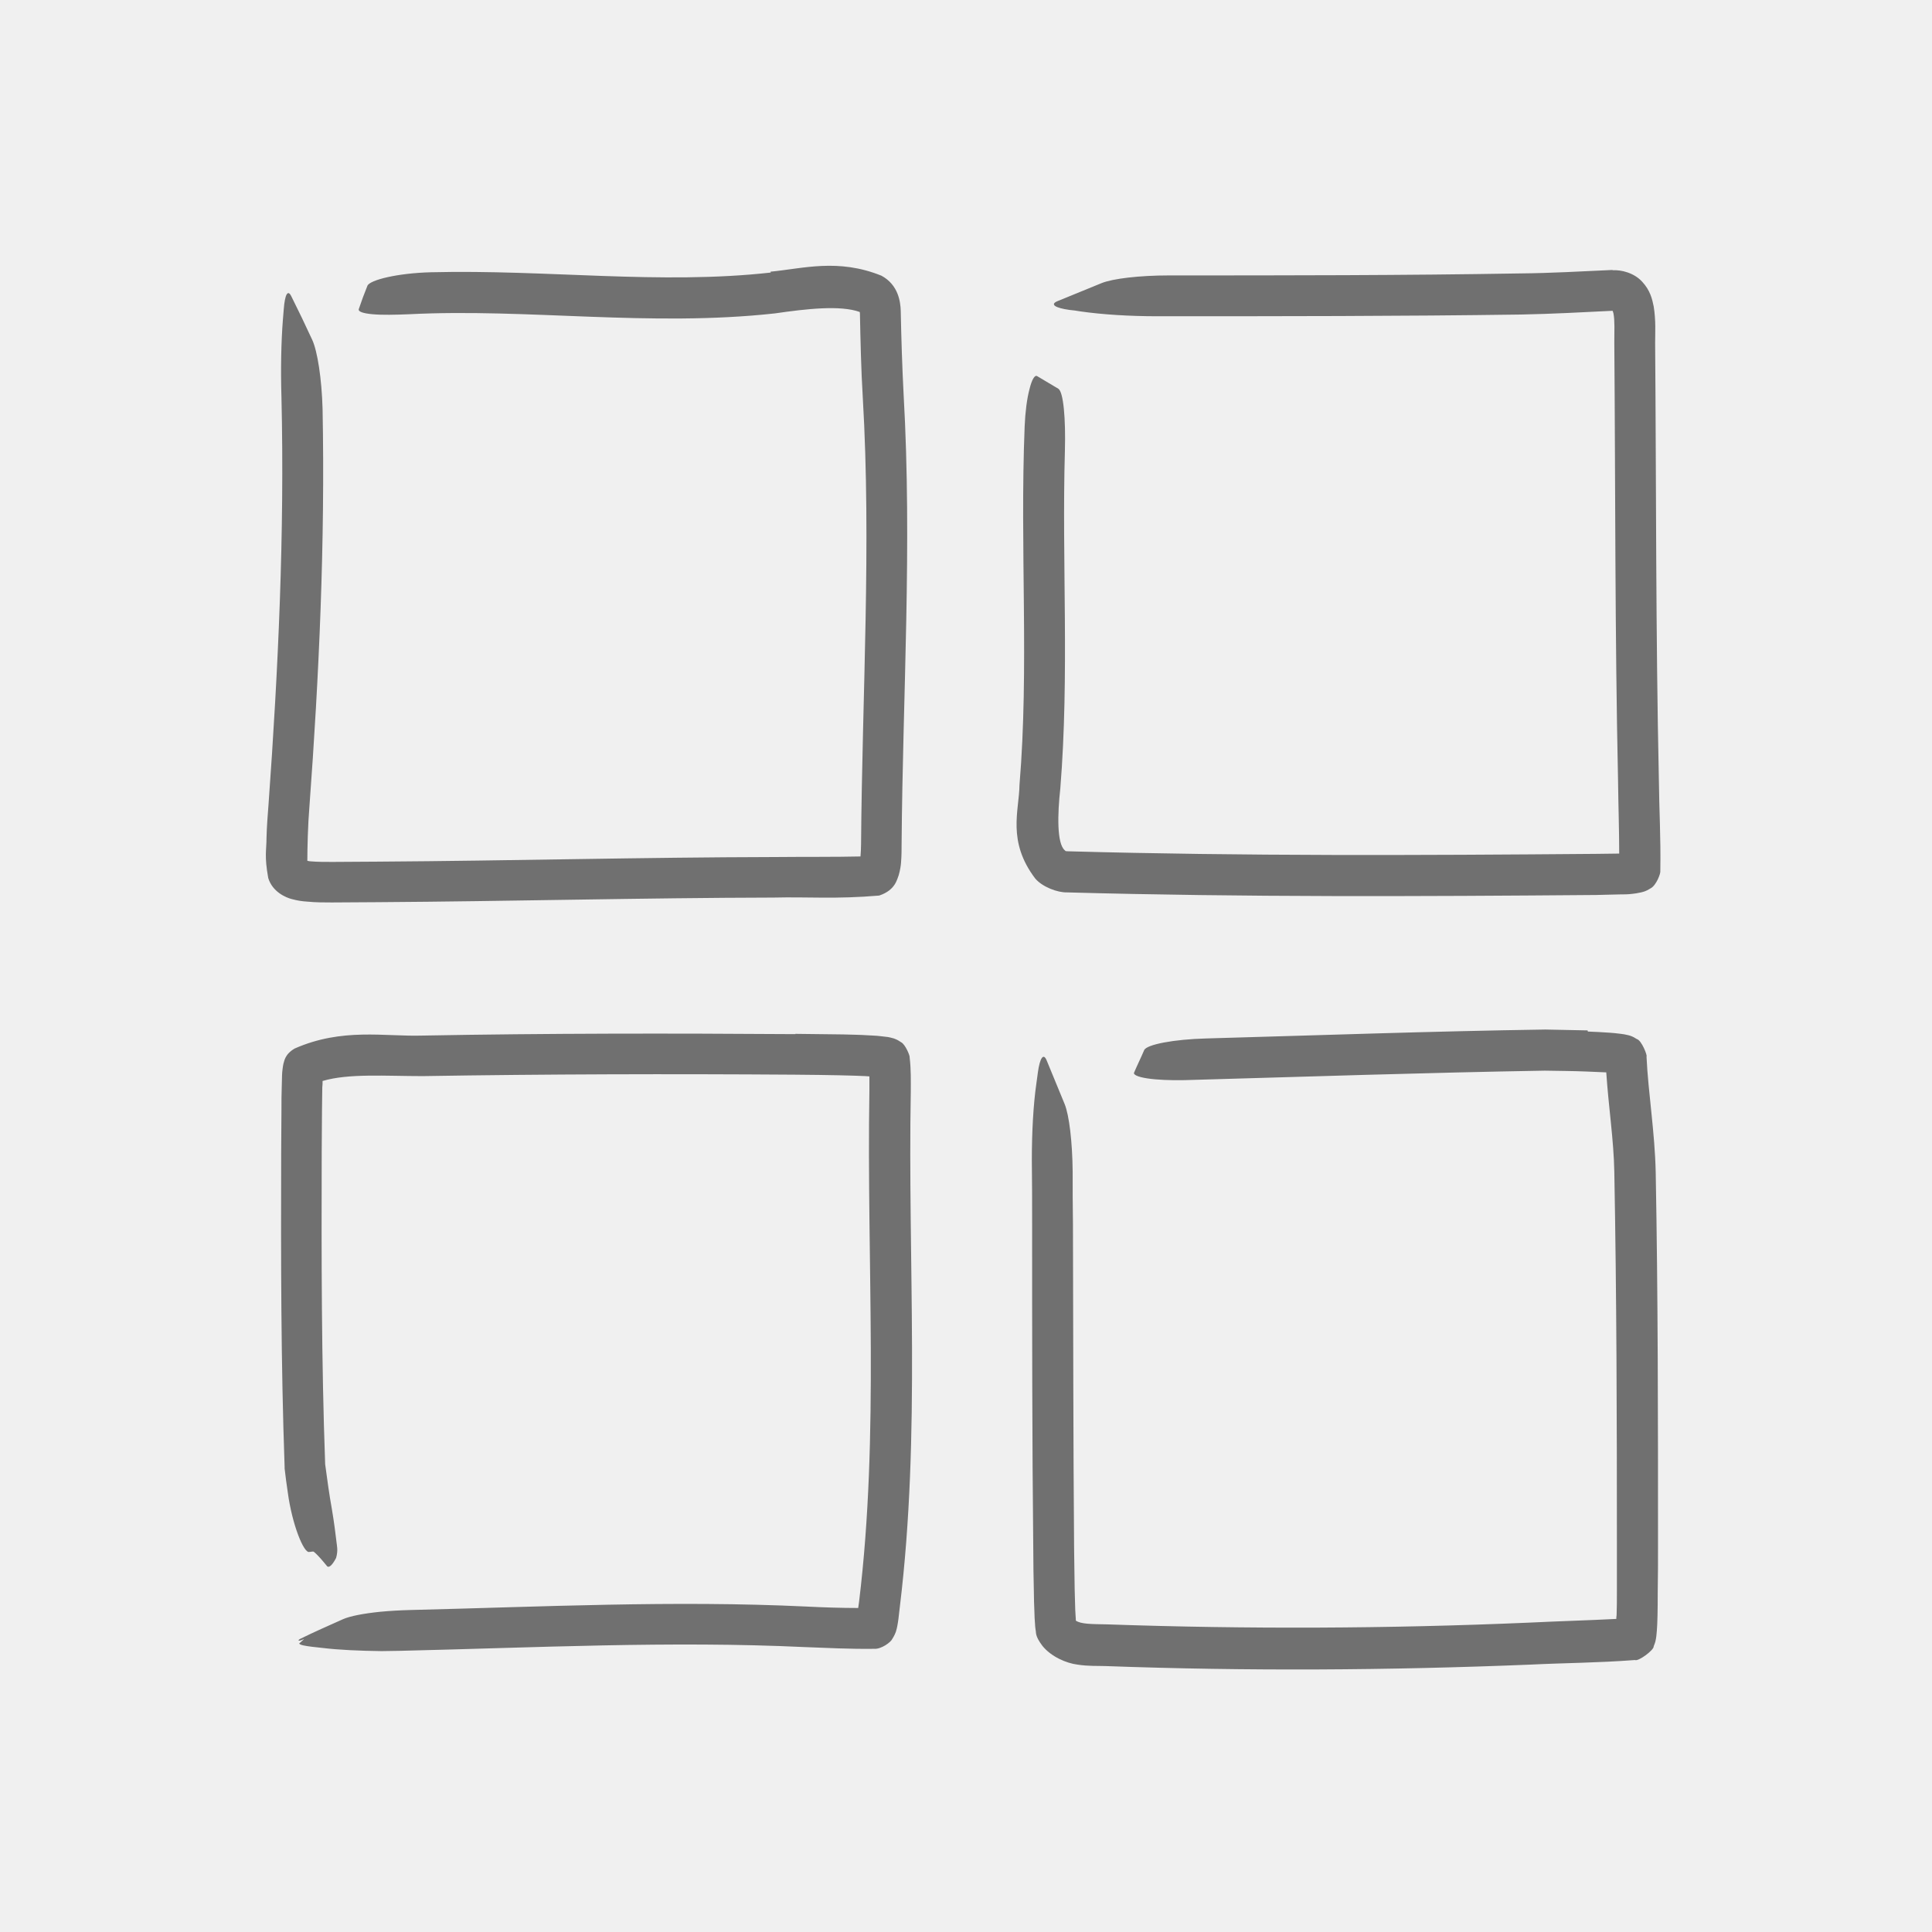
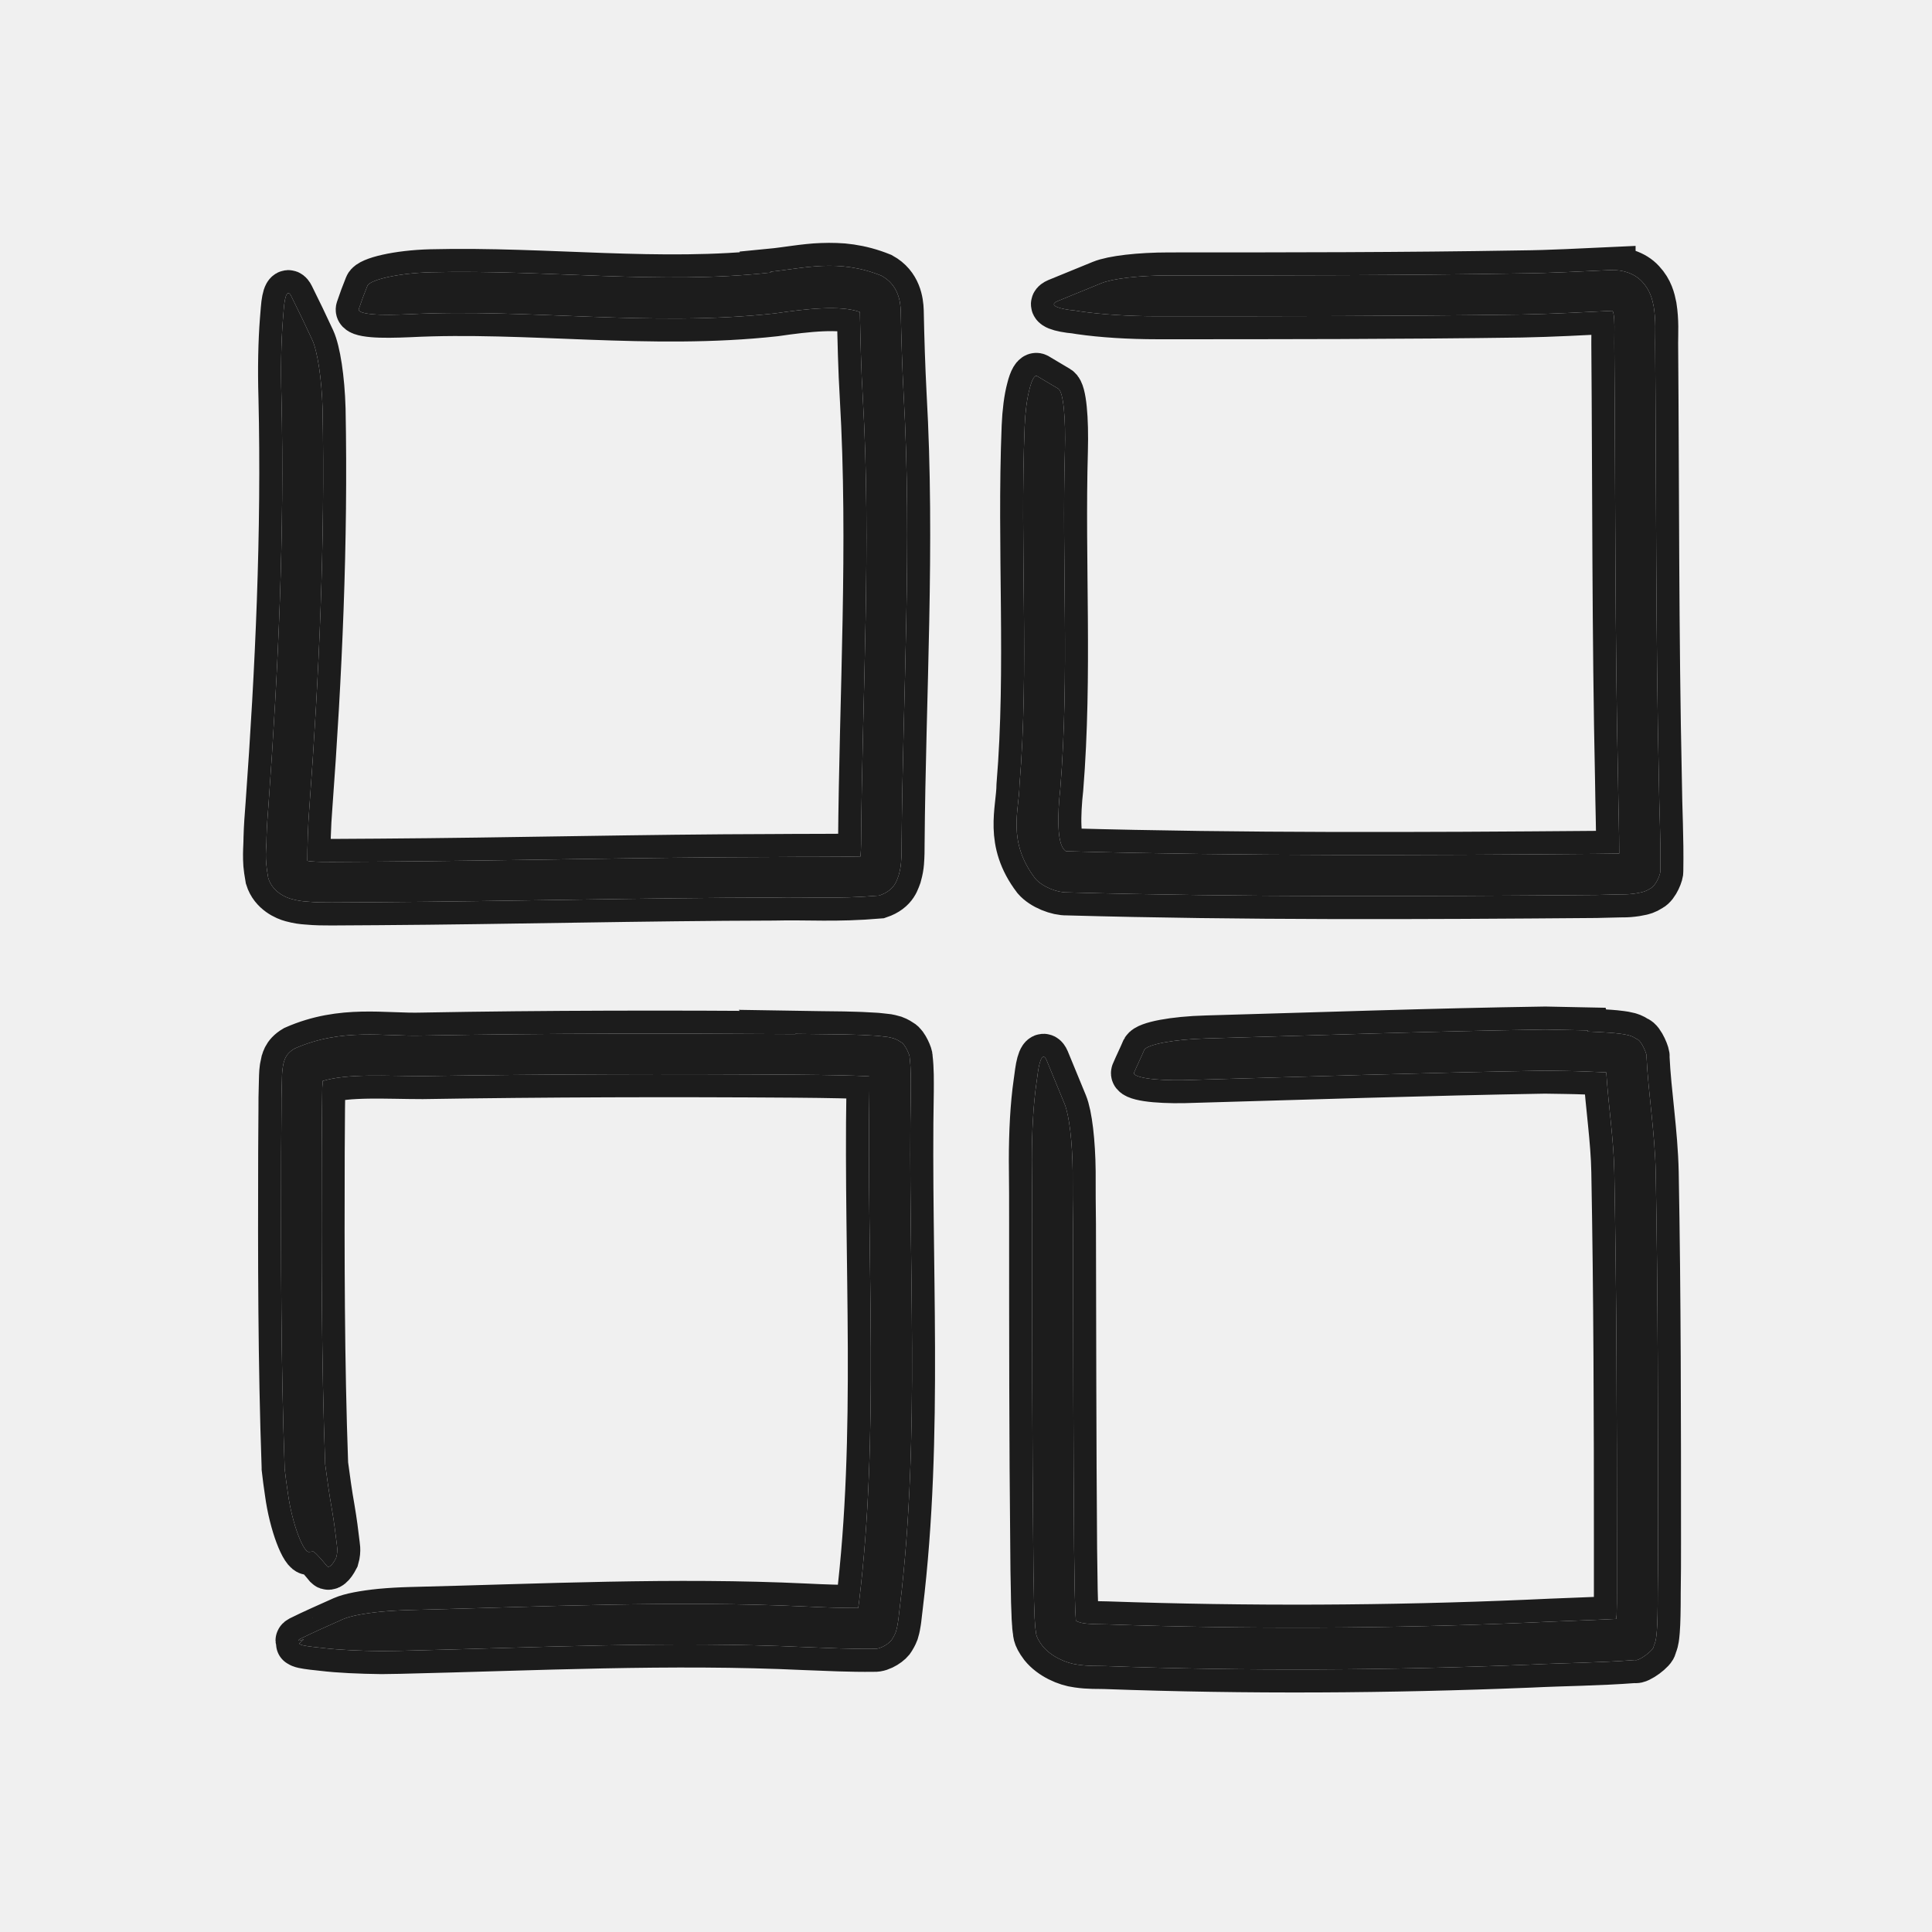
- <svg xmlns="http://www.w3.org/2000/svg" viewBox="0 0 672 672">
-   <path fill="rgb(112, 112, 112)" d="M552.3 358.8C554.7 358.9 557.2 359 559.8 359.2C561.1 359.3 562.4 359.4 563.8 359.6C564.6 359.7 565.3 359.8 566.5 360.1C567.1 360.3 567.8 360.4 569.3 361.4C571 361.8 573.1 367.3 572.7 367.5C573.3 380.3 575.6 393.7 575.9 407.8C576.7 450.9 576.7 493.9 576.7 536.9C576.7 542.6 576.7 548.2 576.6 553.9C576.6 560.3 576.5 564.6 576.3 567.1C576.2 567.9 576.2 568.7 576 569.9C575.9 570.5 575.8 571.2 575.2 572.6C575.4 573.9 569.8 578 568.7 577.4C555.5 578.4 544.3 578.4 532.2 579C483 581 433.7 581.3 384.5 579.5C381.9 579.4 378.8 579.6 374.8 579C370.8 578.5 365.6 576.2 362.6 572.5C359.8 568.8 360.5 567.8 360.2 566.9C360.1 566.1 360 565.3 360 564.7C359.9 563.3 359.8 562.1 359.8 560.8C359.7 558.3 359.6 555.9 359.6 553.4C359.5 548.6 359.4 543.8 359.4 538.9C359 501.2 359 463.5 359 425.9C359 418.5 359 411.1 358.9 403.6C358.9 393.8 359.4 384.3 360.5 376.7C360.7 375.5 360.8 374.3 361 373C361.7 368 362.9 366.2 364 368.7C366.1 373.8 368.2 378.9 370.3 384C371.9 387.9 373 397.2 373.1 407.5C373.1 413.6 373.1 419.7 373.2 425.7C373.3 463.3 373.3 501 373.6 538.6C373.7 543.4 373.7 548.2 373.8 552.9C373.9 555.3 373.9 557.6 374 560C374.1 561.2 374.1 562.3 374.2 563.3C374.2 563.4 374.2 563.6 374.2 563.7C376 564.9 379.4 564.9 385.1 565C433.9 566.7 482.9 566.5 531.7 564.4C541.8 563.9 552.6 563.6 562.2 563.1C562.2 562.7 562.2 562.2 562.3 561.8C562.4 559 562.4 556.2 562.4 553.4C562.4 547.8 562.4 542.1 562.4 536.4C562.4 493.5 562.3 450.4 561.5 407.6C561.3 396.5 559.5 385.1 558.7 373C556.4 372.9 554 372.8 551.7 372.7C546.9 372.5 542.2 372.5 537.3 372.4C496.2 373.1 453.8 374.5 412 375.7C407.1 375.8 402.4 375.6 399.1 375.1C395.8 374.6 394 373.8 394.5 373C395.6 370.4 396.9 367.8 398 365.2C399 363.3 408.2 361.5 419.6 361.2C458.8 360.1 497.8 358.7 537.5 358.1C542.4 358.2 547.3 358.3 552.2 358.4zM276.6 359.6C282.2 359.7 287.7 359.7 293.3 359.8C296.1 359.9 298.9 359.9 301.8 360.1C303.2 360.2 304.7 360.2 306.2 360.4C307 360.5 307.8 360.6 308.8 360.7C309.3 360.8 309.9 360.9 310.9 361.2C311.4 361.4 312.1 361.6 313.4 362.5C314.9 363.2 316.6 367.4 316.4 367.8C316.9 372 316.8 375.9 316.8 379.5C315.7 438.6 320.3 498.6 313 558.8C312.8 560.2 312.7 561.6 312.5 563.1C312.4 563.8 312.3 564.6 312.1 565.6C312 566.1 311.9 566.6 311.6 567.6C311.4 568.1 311.2 568.7 310.4 570C309.9 571.2 306.5 573.7 304 573.5C295.4 573.6 287.9 573.2 279.9 572.9C233.3 570.7 186.4 573.1 139.1 574.2C137 574.2 134.8 574.3 132.7 574.3C125.2 574.2 118 573.9 112.2 573.2C111 573.1 109.8 572.9 108.6 572.8C106.2 572.5 104.4 572.2 104.1 571.7C103.5 572 107 569.3 105.1 570.4C103.2 571.1 103.9 570.3 104.3 570.1C109.1 567.7 114.2 565.5 119.3 563.2C121.8 562.1 126.5 561.2 132.4 560.6C135.6 560.3 139.1 560.1 142.8 560C188.4 558.9 234.4 556.6 280.5 558.8C286.4 559.1 292.7 559.3 298.5 559.3C298.6 558.6 298.7 557.9 298.8 557.2C305.9 498.8 301.4 439.3 302.4 379.3C302.4 377.6 302.4 376 302.4 374.4C301.9 374.4 301.4 374.3 301 374.3C297 374.1 288.8 373.9 276.4 373.8C233.4 373.5 190 373.6 147 374.3C134.2 374.3 121.2 373.3 112.2 376C112.2 376.7 112.2 377.5 112.1 378.2C112.1 380.7 112 383.2 112 385.7C112 390.8 111.9 395.8 111.9 401C111.8 437.1 111.8 473.5 113.1 509.3C113.8 514.5 114.5 519.7 115.4 524.7C116.2 529.4 116.7 533.4 117.1 536.8C117.1 537.3 117.7 539.2 116.9 541.9C115.4 544.8 114.3 545.3 113.8 544.8C112.3 543 110.8 541.1 109.1 539.7C108.6 539.6 108.1 539.8 107.6 539.8C105.7 540.4 101.6 530.3 100.1 519.1C99.7 516.3 99.3 513.6 99 510.8L99 510.3C97.7 473.7 97.7 437.4 97.8 401C97.8 395.9 97.9 390.8 97.9 385.7C97.9 383.1 97.9 380.6 98 378C98 376.7 98.1 375.4 98.1 374C98.1 373.3 98.2 372.6 98.3 371.7C98.4 371.2 98.4 370.7 98.6 369.9C98.9 369.3 98.9 366.8 102.5 364.7C119.1 357.4 133.7 360.6 146.9 360.2C190.2 359.4 233.4 359.4 276.7 359.7zM268 94.5C279.4 93.4 291.5 89.8 306.6 95.9C312.5 99.1 313.2 105 313.3 108.1C313.5 118 313.8 127.5 314.3 137.2C317.3 189.7 314 241.8 313.6 293.5C313.6 295.5 313.6 297.6 313.4 300.1C313.3 301.3 313.1 302.6 312.6 304.4C312 305.8 311.5 309.6 305.8 311.5C290.6 312.8 281.2 311.9 269.1 312.2C223.4 312.3 177.5 313.5 131.6 313.8C126.3 313.8 120.9 313.9 115.4 313.9C112.7 313.9 109.9 313.9 106.8 313.6C105.2 313.5 103.6 313.3 101.4 312.7C99.5 312.2 94.8 310.3 93.3 305.4C91.9 297.6 92.7 295.8 92.7 291.4C92.8 287.5 93.1 283.6 93.4 279.8C96.8 232.7 99 185.3 97.9 138.3C97.6 128.4 97.8 118.8 98.4 111.2C98.5 110 98.6 108.7 98.7 107.5C99.1 102.4 100.1 100.6 101.3 103C103.8 108 106.2 113 108.6 118.2C110.4 122.1 111.9 131.6 112.2 142.2C113.1 188.6 111 234.9 107.6 280.9C107.1 286.8 106.9 295.1 106.9 299.4C107.3 299.5 107.7 299.6 108.1 299.6C110.4 299.8 113 299.8 115.6 299.8C120.8 299.8 126.3 299.7 131.6 299.7C177.4 299.4 223.2 298.2 269.2 298.1C279 298 291.1 298.1 299.3 297.9C299.4 296.6 299.5 295.1 299.5 293.6C299.9 241.4 303.1 189.6 300.1 138.3C299.5 128.4 299.3 118.4 299.1 108.8C299.1 108.7 299 108.6 299 108.5C292.3 106.1 280.6 107.4 269.6 109C226.1 113.8 183.5 107.2 142.3 109.3C137.5 109.5 132.9 109.6 129.6 109.3C126.3 109 124.5 108.4 124.8 107.5C125.7 104.8 126.7 102.1 127.8 99.4C128.6 97.4 138.2 95 149.9 94.7C190.2 93.7 229.7 99.1 268.1 94.8zM560.9 94C563.9 93.8 568.4 94.9 571.2 98C574 101 574.7 104.1 575.2 106.6C576 111.6 575.7 115.8 575.7 119.3C576.1 170 575.9 220.7 577 271.3C577.1 281.8 577.7 291.2 577.5 302.9C577.7 303.7 576.1 308 574.1 309C572.4 310.1 571.5 310.2 570.8 310.4C569.5 310.7 568.6 310.8 567.8 310.9C566.2 311.1 564.8 311.1 563.4 311.1C560.6 311.2 557.9 311.2 555.2 311.3C493.9 311.8 432.6 312.1 371.2 310.4C367.8 310.5 362.6 308.5 360.1 305.6C350.2 292.6 354.5 281.9 354.6 273.1C358 232.3 354.7 190.6 356.4 148.3C356.6 143.4 357.2 138.6 358.1 135.3C358.9 132 359.9 130.4 360.7 130.8C363.2 132.3 365.6 133.7 368.1 135.2C369.9 136.3 370.7 145.6 370.4 156.8C369.3 195.4 372 234.6 368.8 274.3C367.8 283.3 367.6 293.3 370.3 295.7C370.9 296.2 370.4 296 371.5 296.1C432.6 297.8 493.8 297.5 555 297C557.7 297 560.3 296.9 562.8 296.9C562.9 296.9 563.1 296.9 563.2 296.9C563.2 289 562.9 279.9 562.8 271.5C561.7 220.7 561.9 169.9 561.5 119.3C561.5 115 561.7 111.5 561.2 109C561.1 108.6 561 108.3 560.9 108.1C550.8 108.6 539.8 109.2 529.2 109.4C487 110 444.7 110 402.6 110C392.8 110 383.3 109.4 375.7 108.3C374.5 108.1 373.3 107.9 372 107.8C367 107.1 365.2 105.9 367.7 104.8C372.8 102.7 378 100.6 383.1 98.5C387 96.9 396.3 95.8 406.6 95.8C447.4 95.8 488.2 95.8 529 95.1C539.6 95 549.8 94.4 560.9 93.9z" />
+ <svg xmlns="http://www.w3.org/2000/svg" width="672" height="672" viewBox="0 0 672 672" fill="none">
+   <mask id="path-1-outside-1_4405_1288" maskUnits="userSpaceOnUse" x="84.472" y="84.441" width="502" height="505" fill="black">
+     <rect fill="white" x="84.472" y="84.441" width="502" height="505" />
+     <path d="M552.3 358.8C554.7 358.9 557.2 359 559.8 359.2C561.1 359.3 562.4 359.4 563.8 359.6C564.6 359.7 565.3 359.8 566.5 360.1C567.1 360.3 567.8 360.4 569.3 361.4C571 361.8 573.1 367.3 572.7 367.5C573.3 380.3 575.6 393.7 575.9 407.8C576.7 450.9 576.7 493.9 576.7 536.9C576.7 542.6 576.7 548.2 576.6 553.9C576.6 560.3 576.5 564.6 576.3 567.1C576.2 567.9 576.2 568.7 576 569.9C575.9 570.5 575.8 571.2 575.2 572.6C575.4 573.9 569.8 578 568.7 577.4C555.5 578.4 544.3 578.4 532.2 579C483 581 433.7 581.3 384.5 579.5C381.9 579.4 378.8 579.6 374.8 579C370.8 578.5 365.6 576.2 362.6 572.5C359.8 568.8 360.5 567.8 360.2 566.9C360.1 566.1 360 565.3 360 564.7C359.9 563.3 359.8 562.1 359.8 560.8C359.7 558.3 359.6 555.9 359.6 553.4C359.5 548.6 359.4 543.8 359.4 538.9C359 501.2 359 463.5 359 425.9C359 418.5 359 411.1 358.9 403.6C358.9 393.8 359.4 384.3 360.5 376.7C360.7 375.5 360.8 374.3 361 373C361.7 368 362.9 366.2 364 368.7C366.1 373.8 368.2 378.9 370.3 384C371.9 387.9 373 397.2 373.1 407.5C373.1 413.6 373.1 419.7 373.2 425.7C373.3 463.3 373.3 501 373.6 538.6C373.7 543.4 373.7 548.2 373.8 552.9C373.9 555.3 373.9 557.6 374 560C374.1 561.2 374.1 562.3 374.2 563.3C374.2 563.4 374.2 563.6 374.2 563.7C376 564.9 379.4 564.9 385.1 565C433.9 566.7 482.9 566.5 531.7 564.4C541.8 563.9 552.6 563.6 562.2 563.1C562.2 562.7 562.2 562.2 562.3 561.8C562.4 559 562.4 556.2 562.4 553.4C562.4 547.8 562.4 542.1 562.4 536.4C562.4 493.5 562.3 450.4 561.5 407.6C561.3 396.5 559.5 385.1 558.7 373C556.4 372.9 554 372.8 551.7 372.7C546.9 372.5 542.2 372.5 537.3 372.4C496.2 373.1 453.8 374.5 412 375.7C407.1 375.8 402.4 375.6 399.1 375.1C395.8 374.6 394 373.8 394.5 373C395.6 370.4 396.9 367.8 398 365.2C399 363.3 408.2 361.5 419.6 361.2C458.8 360.1 497.8 358.7 537.5 358.1C542.4 358.2 547.3 358.3 552.2 358.4L552.3 358.8ZM276.6 359.6C282.2 359.7 287.7 359.7 293.3 359.8C296.1 359.9 298.9 359.9 301.8 360.1C303.2 360.2 304.7 360.2 306.2 360.4C307 360.5 307.8 360.6 308.8 360.7C309.3 360.8 309.9 360.9 310.9 361.2C311.4 361.4 312.1 361.6 313.4 362.5C314.9 363.2 316.6 367.4 316.4 367.8C316.9 372 316.8 375.9 316.8 379.5C315.7 438.6 320.3 498.6 313 558.8C312.8 560.2 312.7 561.6 312.5 563.1C312.4 563.8 312.3 564.6 312.1 565.6C312 566.1 311.9 566.6 311.6 567.6C311.4 568.1 311.2 568.7 310.4 570C309.9 571.2 306.5 573.7 304 573.5C295.4 573.6 287.9 573.2 279.9 572.9C233.3 570.7 186.4 573.1 139.1 574.2C137 574.2 134.8 574.3 132.7 574.3C125.2 574.2 118 573.9 112.2 573.2C111 573.1 109.8 572.9 108.6 572.8C106.2 572.5 104.4 572.2 104.1 571.7C103.5 572 107 569.3 105.1 570.4C103.2 571.1 103.9 570.3 104.3 570.1C109.1 567.7 114.2 565.5 119.3 563.2C121.8 562.1 126.5 561.2 132.4 560.6C135.6 560.3 139.1 560.1 142.8 560C188.4 558.9 234.4 556.6 280.5 558.8C286.4 559.1 292.7 559.3 298.5 559.3C298.6 558.6 298.7 557.9 298.8 557.2C305.9 498.8 301.4 439.3 302.4 379.3C302.4 377.6 302.4 376 302.4 374.4C301.9 374.4 301.4 374.3 301 374.3C297 374.1 288.8 373.9 276.4 373.8C233.4 373.5 190 373.6 147 374.3C134.2 374.3 121.2 373.3 112.2 376C112.2 376.7 112.2 377.5 112.1 378.2C112.1 380.7 112 383.2 112 385.7C112 390.8 111.9 395.8 111.9 401C111.8 437.1 111.8 473.5 113.1 509.3C113.8 514.5 114.5 519.7 115.4 524.7C116.2 529.4 116.7 533.4 117.1 536.8C117.1 537.3 117.7 539.2 116.9 541.9C115.4 544.8 114.3 545.3 113.8 544.8C112.3 543 110.8 541.1 109.1 539.7C108.6 539.6 108.1 539.8 107.6 539.8C105.7 540.4 101.6 530.3 100.1 519.1C99.7 516.3 99.3 513.6 99 510.8V510.3C97.7 473.7 97.7 437.4 97.8 401C97.8 395.9 97.9 390.8 97.9 385.7C97.9 383.1 97.9 380.6 98 378C98 376.7 98.1 375.4 98.1 374C98.1 373.3 98.2 372.6 98.3 371.7C98.4 371.2 98.4 370.7 98.6 369.9C98.9 369.3 98.9 366.8 102.5 364.7C119.1 357.4 133.7 360.6 146.9 360.2C190.2 359.4 233.4 359.4 276.7 359.7L276.6 359.6ZM268 94.5C279.4 93.4 291.5 89.8 306.6 95.9C312.5 99.1 313.2 105 313.3 108.1C313.5 118 313.8 127.5 314.3 137.2C317.3 189.7 314 241.8 313.6 293.5C313.6 295.5 313.6 297.6 313.4 300.1C313.3 301.3 313.1 302.6 312.6 304.4C312 305.8 311.5 309.6 305.8 311.5C290.6 312.8 281.2 311.9 269.1 312.2C223.4 312.3 177.5 313.5 131.6 313.8C126.3 313.8 120.9 313.9 115.4 313.9C112.7 313.9 109.9 313.9 106.8 313.6C105.2 313.5 103.6 313.3 101.4 312.7C99.5 312.2 94.8 310.3 93.3 305.4C91.9 297.6 92.7 295.8 92.7 291.4C92.8 287.5 93.1 283.6 93.4 279.8C96.8 232.7 99 185.3 97.9 138.3C97.6 128.4 97.8 118.8 98.4 111.2C98.5 110 98.6 108.7 98.7 107.5C99.1 102.4 100.1 100.6 101.3 103C103.8 108 106.2 113 108.6 118.2C110.4 122.1 111.9 131.6 112.2 142.2C113.1 188.6 111 234.9 107.6 280.9C107.1 286.8 106.9 295.1 106.9 299.4C107.3 299.5 107.7 299.6 108.1 299.6C110.4 299.8 113 299.8 115.6 299.8C120.8 299.8 126.3 299.7 131.6 299.7C177.4 299.4 223.2 298.2 269.2 298.1C279 298 291.1 298.1 299.3 297.9C299.4 296.6 299.5 295.1 299.5 293.6C299.9 241.4 303.1 189.6 300.1 138.3C299.5 128.4 299.3 118.4 299.1 108.8C299.1 108.7 299 108.6 299 108.5C292.3 106.1 280.6 107.4 269.6 109C226.1 113.8 183.5 107.2 142.3 109.3C137.5 109.5 132.9 109.6 129.6 109.3C126.3 109 124.5 108.4 124.8 107.5C125.7 104.8 126.7 102.1 127.8 99.4C128.6 97.4 138.2 95 149.9 94.7C190.2 93.7 229.7 99.1 268.1 94.8L268 94.5ZM560.9 94C563.9 93.8 568.4 94.9 571.2 98C574 101 574.7 104.1 575.2 106.6C576 111.6 575.7 115.8 575.7 119.3C576.1 170 575.9 220.7 577 271.3C577.1 281.8 577.7 291.2 577.5 302.9C577.7 303.7 576.1 308 574.1 309C572.4 310.1 571.5 310.2 570.8 310.4C569.5 310.7 568.6 310.8 567.8 310.9C566.2 311.1 564.8 311.1 563.4 311.1C560.6 311.2 557.9 311.2 555.2 311.3C493.9 311.8 432.6 312.1 371.2 310.4C367.8 310.5 362.6 308.5 360.1 305.6C350.2 292.6 354.5 281.9 354.6 273.1C358 232.3 354.7 190.6 356.4 148.3C356.6 143.4 357.2 138.6 358.1 135.3C358.9 132 359.9 130.4 360.7 130.8C363.2 132.3 365.6 133.7 368.1 135.2C369.9 136.3 370.7 145.6 370.4 156.8C369.3 195.4 372 234.6 368.8 274.3C367.8 283.3 367.6 293.3 370.3 295.7C370.9 296.2 370.4 296 371.5 296.1C432.6 297.8 493.8 297.5 555 297C557.7 297 560.3 296.9 562.8 296.9C562.9 296.9 563.1 296.9 563.2 296.9C563.2 289 562.9 279.9 562.8 271.5C561.7 220.7 561.9 169.9 561.5 119.3C561.5 115 561.7 111.5 561.2 109C561.1 108.6 561 108.3 560.9 108.1C550.8 108.6 539.8 109.2 529.2 109.4C487 110 444.7 110 402.6 110C392.8 110 383.3 109.4 375.7 108.3C374.5 108.1 373.3 107.9 372 107.8C367 107.1 365.2 105.9 367.7 104.8C372.8 102.7 378 100.6 383.1 98.5C387 96.9 396.3 95.8 406.6 95.8C447.4 95.8 488.2 95.8 529 95.1C539.6 95 549.8 94.4 560.9 93.9V94Z" />
+   </mask>
+   <path d="M552.3 358.8C554.7 358.9 557.2 359 559.8 359.2C561.1 359.3 562.4 359.4 563.8 359.6C564.6 359.7 565.3 359.8 566.5 360.1C567.1 360.3 567.8 360.4 569.3 361.4C571 361.8 573.1 367.3 572.7 367.5C573.3 380.3 575.6 393.7 575.9 407.8C576.7 450.9 576.7 493.9 576.7 536.9C576.7 542.6 576.7 548.2 576.6 553.9C576.6 560.3 576.5 564.6 576.3 567.1C576.2 567.9 576.2 568.7 576 569.9C575.9 570.5 575.8 571.2 575.2 572.6C575.4 573.9 569.8 578 568.7 577.4C555.5 578.4 544.3 578.4 532.2 579C483 581 433.7 581.3 384.5 579.5C381.9 579.4 378.8 579.6 374.8 579C370.8 578.5 365.6 576.2 362.6 572.5C359.8 568.8 360.5 567.8 360.2 566.9C360.1 566.1 360 565.3 360 564.7C359.9 563.3 359.8 562.1 359.8 560.8C359.7 558.3 359.6 555.9 359.6 553.4C359.5 548.6 359.4 543.8 359.4 538.9C359 501.2 359 463.5 359 425.9C359 418.5 359 411.1 358.9 403.6C358.9 393.8 359.4 384.3 360.5 376.7C360.7 375.5 360.8 374.3 361 373C361.7 368 362.9 366.2 364 368.7C366.1 373.8 368.2 378.9 370.3 384C371.9 387.9 373 397.2 373.1 407.5C373.1 413.6 373.1 419.7 373.2 425.7C373.3 463.3 373.3 501 373.6 538.6C373.7 543.4 373.7 548.2 373.8 552.9C373.9 555.3 373.9 557.6 374 560C374.1 561.2 374.1 562.3 374.2 563.3C374.2 563.4 374.2 563.6 374.2 563.7C376 564.9 379.4 564.9 385.1 565C433.9 566.7 482.9 566.5 531.7 564.4C541.8 563.9 552.6 563.6 562.2 563.1C562.2 562.7 562.2 562.2 562.3 561.8C562.4 559 562.4 556.2 562.4 553.4C562.4 547.8 562.4 542.1 562.4 536.4C562.4 493.5 562.3 450.4 561.5 407.6C561.3 396.5 559.5 385.1 558.7 373C556.4 372.9 554 372.8 551.7 372.7C546.9 372.5 542.2 372.5 537.3 372.4C496.2 373.1 453.8 374.5 412 375.7C407.1 375.8 402.4 375.6 399.1 375.1C395.8 374.6 394 373.8 394.5 373C395.6 370.4 396.9 367.8 398 365.2C399 363.3 408.2 361.5 419.6 361.2C458.8 360.1 497.8 358.7 537.5 358.1C542.4 358.2 547.3 358.3 552.2 358.4L552.3 358.8ZM276.6 359.6C282.2 359.7 287.7 359.7 293.3 359.8C296.1 359.9 298.9 359.9 301.8 360.1C303.2 360.2 304.7 360.2 306.2 360.4C307 360.5 307.8 360.6 308.8 360.7C309.3 360.8 309.9 360.9 310.9 361.2C311.4 361.4 312.1 361.6 313.4 362.5C314.9 363.2 316.6 367.4 316.4 367.8C316.9 372 316.8 375.9 316.8 379.5C315.7 438.6 320.3 498.6 313 558.8C312.8 560.2 312.7 561.6 312.5 563.1C312.4 563.8 312.3 564.6 312.1 565.6C312 566.1 311.9 566.6 311.6 567.6C311.4 568.1 311.2 568.7 310.4 570C309.9 571.2 306.5 573.7 304 573.5C295.4 573.6 287.9 573.2 279.9 572.9C233.3 570.7 186.4 573.1 139.1 574.2C137 574.2 134.8 574.3 132.7 574.3C125.2 574.2 118 573.9 112.2 573.2C111 573.1 109.8 572.9 108.6 572.8C106.2 572.5 104.4 572.2 104.1 571.7C103.5 572 107 569.3 105.1 570.4C103.2 571.1 103.9 570.3 104.3 570.1C109.1 567.7 114.2 565.5 119.3 563.2C121.8 562.1 126.5 561.2 132.4 560.6C135.6 560.3 139.1 560.1 142.8 560C188.4 558.9 234.4 556.6 280.5 558.8C286.4 559.1 292.7 559.3 298.5 559.3C298.6 558.6 298.7 557.9 298.8 557.2C305.9 498.8 301.4 439.3 302.4 379.3C302.4 377.6 302.4 376 302.4 374.4C301.9 374.4 301.4 374.3 301 374.3C297 374.1 288.8 373.9 276.4 373.8C233.4 373.5 190 373.6 147 374.3C134.2 374.3 121.2 373.3 112.2 376C112.2 376.7 112.2 377.5 112.1 378.2C112.1 380.7 112 383.2 112 385.7C112 390.8 111.9 395.8 111.9 401C111.8 437.1 111.8 473.5 113.1 509.3C113.8 514.5 114.5 519.7 115.4 524.7C116.2 529.4 116.7 533.4 117.1 536.8C117.1 537.3 117.7 539.2 116.9 541.9C115.4 544.8 114.3 545.3 113.8 544.8C112.3 543 110.8 541.1 109.1 539.7C108.6 539.6 108.1 539.8 107.6 539.8C105.7 540.4 101.6 530.3 100.1 519.1C99.7 516.3 99.3 513.6 99 510.8V510.3C97.7 473.7 97.7 437.4 97.8 401C97.8 395.9 97.9 390.8 97.9 385.7C97.9 383.1 97.9 380.6 98 378C98 376.7 98.1 375.4 98.1 374C98.1 373.3 98.2 372.6 98.3 371.7C98.4 371.2 98.4 370.7 98.6 369.9C98.9 369.3 98.9 366.8 102.5 364.7C119.1 357.4 133.7 360.6 146.9 360.2C190.2 359.4 233.4 359.4 276.7 359.7L276.6 359.6ZM268 94.5C279.4 93.4 291.5 89.8 306.6 95.9C312.5 99.1 313.2 105 313.3 108.1C313.5 118 313.8 127.5 314.3 137.2C317.3 189.7 314 241.8 313.6 293.5C313.6 295.5 313.6 297.6 313.4 300.1C313.3 301.3 313.1 302.6 312.6 304.4C312 305.8 311.5 309.6 305.8 311.5C290.6 312.8 281.2 311.9 269.1 312.2C223.4 312.3 177.5 313.5 131.6 313.8C126.3 313.8 120.9 313.9 115.4 313.9C112.7 313.9 109.9 313.9 106.8 313.6C105.2 313.5 103.6 313.3 101.4 312.7C99.5 312.2 94.8 310.3 93.3 305.4C91.9 297.6 92.7 295.8 92.7 291.4C92.8 287.5 93.1 283.6 93.4 279.8C96.8 232.7 99 185.3 97.9 138.3C97.6 128.4 97.8 118.8 98.4 111.2C98.5 110 98.6 108.7 98.7 107.5C99.1 102.4 100.1 100.6 101.3 103C103.8 108 106.2 113 108.6 118.2C110.4 122.1 111.9 131.6 112.2 142.2C113.1 188.6 111 234.9 107.6 280.9C107.1 286.8 106.9 295.1 106.9 299.4C107.3 299.5 107.7 299.6 108.1 299.6C110.4 299.8 113 299.8 115.6 299.8C120.8 299.8 126.3 299.7 131.6 299.7C177.4 299.4 223.2 298.2 269.2 298.1C279 298 291.1 298.1 299.3 297.9C299.4 296.6 299.5 295.1 299.5 293.6C299.9 241.4 303.1 189.6 300.1 138.3C299.5 128.4 299.3 118.4 299.1 108.8C299.1 108.7 299 108.6 299 108.5C292.3 106.1 280.6 107.4 269.6 109C226.1 113.8 183.5 107.2 142.3 109.3C137.5 109.5 132.9 109.6 129.6 109.3C126.3 109 124.5 108.4 124.8 107.5C125.7 104.8 126.7 102.1 127.8 99.4C128.6 97.4 138.2 95 149.9 94.7C190.2 93.7 229.7 99.1 268.1 94.8L268 94.5ZM560.9 94C563.9 93.8 568.4 94.9 571.2 98C574 101 574.7 104.1 575.2 106.6C576 111.6 575.7 115.8 575.7 119.3C576.1 170 575.9 220.7 577 271.3C577.1 281.8 577.7 291.2 577.5 302.9C577.7 303.7 576.1 308 574.1 309C572.4 310.1 571.5 310.2 570.8 310.4C569.5 310.7 568.6 310.8 567.8 310.9C566.2 311.1 564.8 311.1 563.4 311.1C560.6 311.2 557.9 311.2 555.2 311.3C493.9 311.8 432.6 312.1 371.2 310.4C367.8 310.5 362.6 308.5 360.1 305.6C350.2 292.6 354.5 281.9 354.6 273.1C358 232.3 354.7 190.6 356.4 148.3C356.6 143.4 357.2 138.6 358.1 135.3C358.9 132 359.9 130.4 360.7 130.8C363.2 132.3 365.6 133.7 368.1 135.2C369.9 136.3 370.7 145.6 370.4 156.8C369.3 195.4 372 234.6 368.8 274.3C367.8 283.3 367.6 293.3 370.3 295.7C370.9 296.2 370.4 296 371.5 296.1C432.6 297.8 493.8 297.5 555 297C557.7 297 560.3 296.9 562.8 296.9C562.9 296.9 563.1 296.9 563.2 296.9C563.2 289 562.9 279.9 562.8 271.5C561.7 220.7 561.9 169.9 561.5 119.3C561.5 115 561.7 111.5 561.2 109C561.1 108.6 561 108.3 560.9 108.1C550.8 108.6 539.8 109.2 529.2 109.4C487 110 444.7 110 402.6 110C392.8 110 383.3 109.4 375.7 108.3C374.5 108.1 373.3 107.9 372 107.8C367 107.1 365.2 105.9 367.7 104.8C372.8 102.7 378 100.6 383.1 98.5C387 96.9 396.3 95.8 406.6 95.8C447.4 95.8 488.2 95.8 529 95.1C539.6 95 549.8 94.4 560.9 93.9V94Z" fill="#1C1C1C" />
+   <path d="M552.3 358.8C554.7 358.9 557.2 359 559.8 359.2C561.1 359.3 562.4 359.4 563.8 359.6C564.6 359.7 565.3 359.8 566.5 360.1C567.1 360.3 567.8 360.4 569.3 361.4C571 361.8 573.1 367.3 572.7 367.5C573.3 380.3 575.6 393.7 575.9 407.8C576.7 450.9 576.7 493.9 576.7 536.9C576.7 542.6 576.7 548.2 576.6 553.9C576.6 560.3 576.5 564.6 576.3 567.1C576.2 567.9 576.2 568.7 576 569.9C575.9 570.5 575.8 571.2 575.2 572.6C575.4 573.9 569.8 578 568.7 577.4C555.5 578.4 544.3 578.4 532.2 579C483 581 433.7 581.3 384.5 579.5C381.9 579.4 378.8 579.6 374.8 579C370.8 578.5 365.6 576.2 362.6 572.5C359.8 568.8 360.5 567.8 360.2 566.9C360.1 566.1 360 565.3 360 564.7C359.9 563.3 359.8 562.1 359.8 560.8C359.7 558.3 359.6 555.9 359.6 553.4C359.5 548.6 359.4 543.8 359.4 538.9C359 501.2 359 463.5 359 425.9C359 418.5 359 411.1 358.9 403.6C358.9 393.8 359.4 384.3 360.5 376.7C360.7 375.5 360.8 374.3 361 373C361.7 368 362.9 366.2 364 368.7C366.1 373.8 368.2 378.9 370.3 384C371.9 387.9 373 397.2 373.1 407.5C373.1 413.6 373.1 419.7 373.2 425.7C373.3 463.3 373.3 501 373.6 538.6C373.7 543.4 373.7 548.2 373.8 552.9C373.9 555.3 373.9 557.6 374 560C374.1 561.2 374.1 562.3 374.2 563.3C374.2 563.4 374.2 563.6 374.2 563.7C376 564.9 379.4 564.9 385.1 565C433.9 566.7 482.9 566.5 531.7 564.4C541.8 563.9 552.6 563.6 562.2 563.1C562.2 562.7 562.2 562.2 562.3 561.8C562.4 559 562.4 556.2 562.4 553.4C562.4 547.8 562.4 542.1 562.4 536.4C562.4 493.5 562.3 450.4 561.5 407.6C561.3 396.5 559.5 385.1 558.7 373C556.4 372.9 554 372.8 551.7 372.7C546.9 372.5 542.2 372.5 537.3 372.4C496.2 373.1 453.8 374.5 412 375.7C407.1 375.8 402.4 375.6 399.1 375.1C395.8 374.6 394 373.8 394.5 373C395.6 370.4 396.9 367.8 398 365.2C399 363.3 408.2 361.5 419.6 361.2C458.8 360.1 497.8 358.7 537.5 358.1C542.4 358.2 547.3 358.3 552.2 358.4L552.3 358.8ZM276.6 359.6C282.2 359.7 287.7 359.7 293.3 359.8C296.1 359.9 298.9 359.9 301.8 360.1C303.2 360.2 304.7 360.2 306.2 360.4C307 360.5 307.8 360.6 308.8 360.7C309.3 360.8 309.9 360.9 310.9 361.2C311.4 361.4 312.1 361.6 313.4 362.5C314.9 363.2 316.6 367.4 316.4 367.8C316.9 372 316.8 375.9 316.8 379.5C315.7 438.6 320.3 498.6 313 558.8C312.8 560.2 312.7 561.6 312.5 563.1C312.4 563.8 312.3 564.6 312.1 565.6C312 566.1 311.9 566.6 311.6 567.6C311.4 568.1 311.2 568.7 310.4 570C309.9 571.2 306.5 573.7 304 573.5C295.4 573.6 287.9 573.2 279.9 572.9C233.3 570.7 186.4 573.1 139.1 574.2C137 574.2 134.8 574.3 132.7 574.3C125.2 574.2 118 573.9 112.2 573.2C111 573.1 109.8 572.9 108.6 572.8C106.2 572.5 104.4 572.2 104.1 571.7C103.5 572 107 569.3 105.1 570.4C103.2 571.1 103.9 570.3 104.3 570.1C109.1 567.7 114.2 565.5 119.3 563.2C121.8 562.1 126.5 561.2 132.4 560.6C135.6 560.3 139.1 560.1 142.8 560C188.4 558.9 234.4 556.6 280.5 558.8C286.4 559.1 292.7 559.3 298.5 559.3C298.6 558.6 298.7 557.9 298.8 557.2C305.9 498.8 301.4 439.3 302.4 379.3C302.4 377.6 302.4 376 302.4 374.4C301.9 374.4 301.4 374.3 301 374.3C297 374.1 288.8 373.9 276.4 373.8C233.4 373.5 190 373.6 147 374.3C134.2 374.3 121.2 373.3 112.2 376C112.2 376.7 112.2 377.5 112.1 378.2C112.1 380.7 112 383.2 112 385.7C112 390.8 111.9 395.8 111.9 401C111.8 437.1 111.8 473.5 113.1 509.3C113.8 514.5 114.5 519.7 115.4 524.7C116.2 529.4 116.7 533.4 117.1 536.8C117.1 537.3 117.7 539.2 116.9 541.9C115.4 544.8 114.3 545.3 113.8 544.8C112.3 543 110.8 541.1 109.1 539.7C108.6 539.6 108.1 539.8 107.6 539.8C105.7 540.4 101.6 530.3 100.1 519.1C99.7 516.3 99.3 513.6 99 510.8V510.3C97.7 473.7 97.7 437.4 97.8 401C97.8 395.9 97.9 390.8 97.9 385.7C97.9 383.1 97.9 380.6 98 378C98 376.7 98.1 375.4 98.1 374C98.1 373.3 98.2 372.6 98.3 371.7C98.4 371.2 98.4 370.7 98.6 369.9C98.9 369.3 98.9 366.8 102.5 364.7C119.1 357.4 133.7 360.6 146.9 360.2C190.2 359.4 233.4 359.4 276.7 359.7L276.6 359.6ZM268 94.5C279.4 93.4 291.5 89.8 306.6 95.9C312.5 99.1 313.2 105 313.3 108.1C313.5 118 313.8 127.5 314.3 137.2C317.3 189.7 314 241.8 313.6 293.5C313.6 295.5 313.6 297.6 313.4 300.1C313.3 301.3 313.1 302.6 312.6 304.4C312 305.8 311.5 309.6 305.8 311.5C290.6 312.8 281.2 311.9 269.1 312.2C223.4 312.3 177.5 313.5 131.6 313.8C126.3 313.8 120.9 313.9 115.4 313.9C112.7 313.9 109.9 313.9 106.8 313.6C105.2 313.5 103.6 313.3 101.4 312.7C99.5 312.2 94.8 310.3 93.3 305.4C91.9 297.6 92.7 295.8 92.7 291.4C92.8 287.5 93.1 283.6 93.4 279.8C96.8 232.7 99 185.3 97.9 138.3C97.6 128.4 97.8 118.8 98.4 111.2C98.5 110 98.6 108.7 98.7 107.5C99.1 102.4 100.1 100.6 101.3 103C103.8 108 106.2 113 108.6 118.2C110.4 122.1 111.9 131.6 112.2 142.2C113.1 188.6 111 234.9 107.6 280.9C107.1 286.8 106.9 295.1 106.9 299.4C107.3 299.5 107.7 299.6 108.1 299.6C110.4 299.8 113 299.8 115.6 299.8C120.8 299.8 126.3 299.7 131.6 299.7C177.4 299.4 223.2 298.2 269.2 298.1C279 298 291.1 298.1 299.3 297.9C299.4 296.6 299.5 295.1 299.5 293.6C299.9 241.4 303.1 189.6 300.1 138.3C299.5 128.4 299.3 118.4 299.1 108.8C299.1 108.7 299 108.6 299 108.5C292.3 106.1 280.6 107.4 269.6 109C226.1 113.8 183.5 107.2 142.3 109.3C137.5 109.5 132.9 109.6 129.6 109.3C126.3 109 124.5 108.4 124.8 107.5C125.7 104.8 126.7 102.1 127.8 99.4C128.6 97.4 138.2 95 149.9 94.7C190.2 93.7 229.7 99.1 268.1 94.8L268 94.5ZM560.9 94C563.9 93.8 568.4 94.9 571.2 98C574 101 574.7 104.1 575.2 106.6C576 111.6 575.7 115.8 575.7 119.3C576.1 170 575.9 220.7 577 271.3C577.1 281.8 577.7 291.2 577.5 302.9C577.7 303.7 576.1 308 574.1 309C572.4 310.1 571.5 310.2 570.8 310.4C569.5 310.7 568.6 310.8 567.8 310.9C566.2 311.1 564.8 311.1 563.4 311.1C560.6 311.2 557.9 311.2 555.2 311.3C493.9 311.8 432.6 312.1 371.2 310.4C367.8 310.5 362.6 308.5 360.1 305.6C350.2 292.6 354.5 281.9 354.6 273.1C358 232.3 354.7 190.6 356.4 148.3C356.6 143.4 357.2 138.6 358.1 135.3C358.9 132 359.9 130.4 360.7 130.8C363.2 132.3 365.6 133.7 368.1 135.2C369.9 136.3 370.7 145.6 370.4 156.8C369.3 195.4 372 234.6 368.8 274.3C367.8 283.3 367.6 293.3 370.3 295.7C370.9 296.2 370.4 296 371.5 296.1C432.6 297.8 493.8 297.5 555 297C557.7 297 560.3 296.9 562.8 296.9C562.9 296.9 563.1 296.9 563.2 296.9C563.2 289 562.9 279.9 562.8 271.5C561.7 220.7 561.9 169.9 561.5 119.3C561.5 115 561.7 111.5 561.2 109C561.1 108.6 561 108.3 560.9 108.1C550.8 108.6 539.8 109.2 529.2 109.4C487 110 444.7 110 402.6 110C392.8 110 383.3 109.4 375.7 108.3C374.5 108.1 373.3 107.9 372 107.8C367 107.1 365.2 105.9 367.7 104.8C372.8 102.7 378 100.6 383.1 98.5C387 96.9 396.3 95.8 406.6 95.8C447.4 95.8 488.2 95.8 529 95.1C539.6 95 549.8 94.4 560.9 93.9V94Z" stroke="#1C1C1C" stroke-width="16" mask="url(#path-1-outside-1_4405_1288)" />
</svg>
